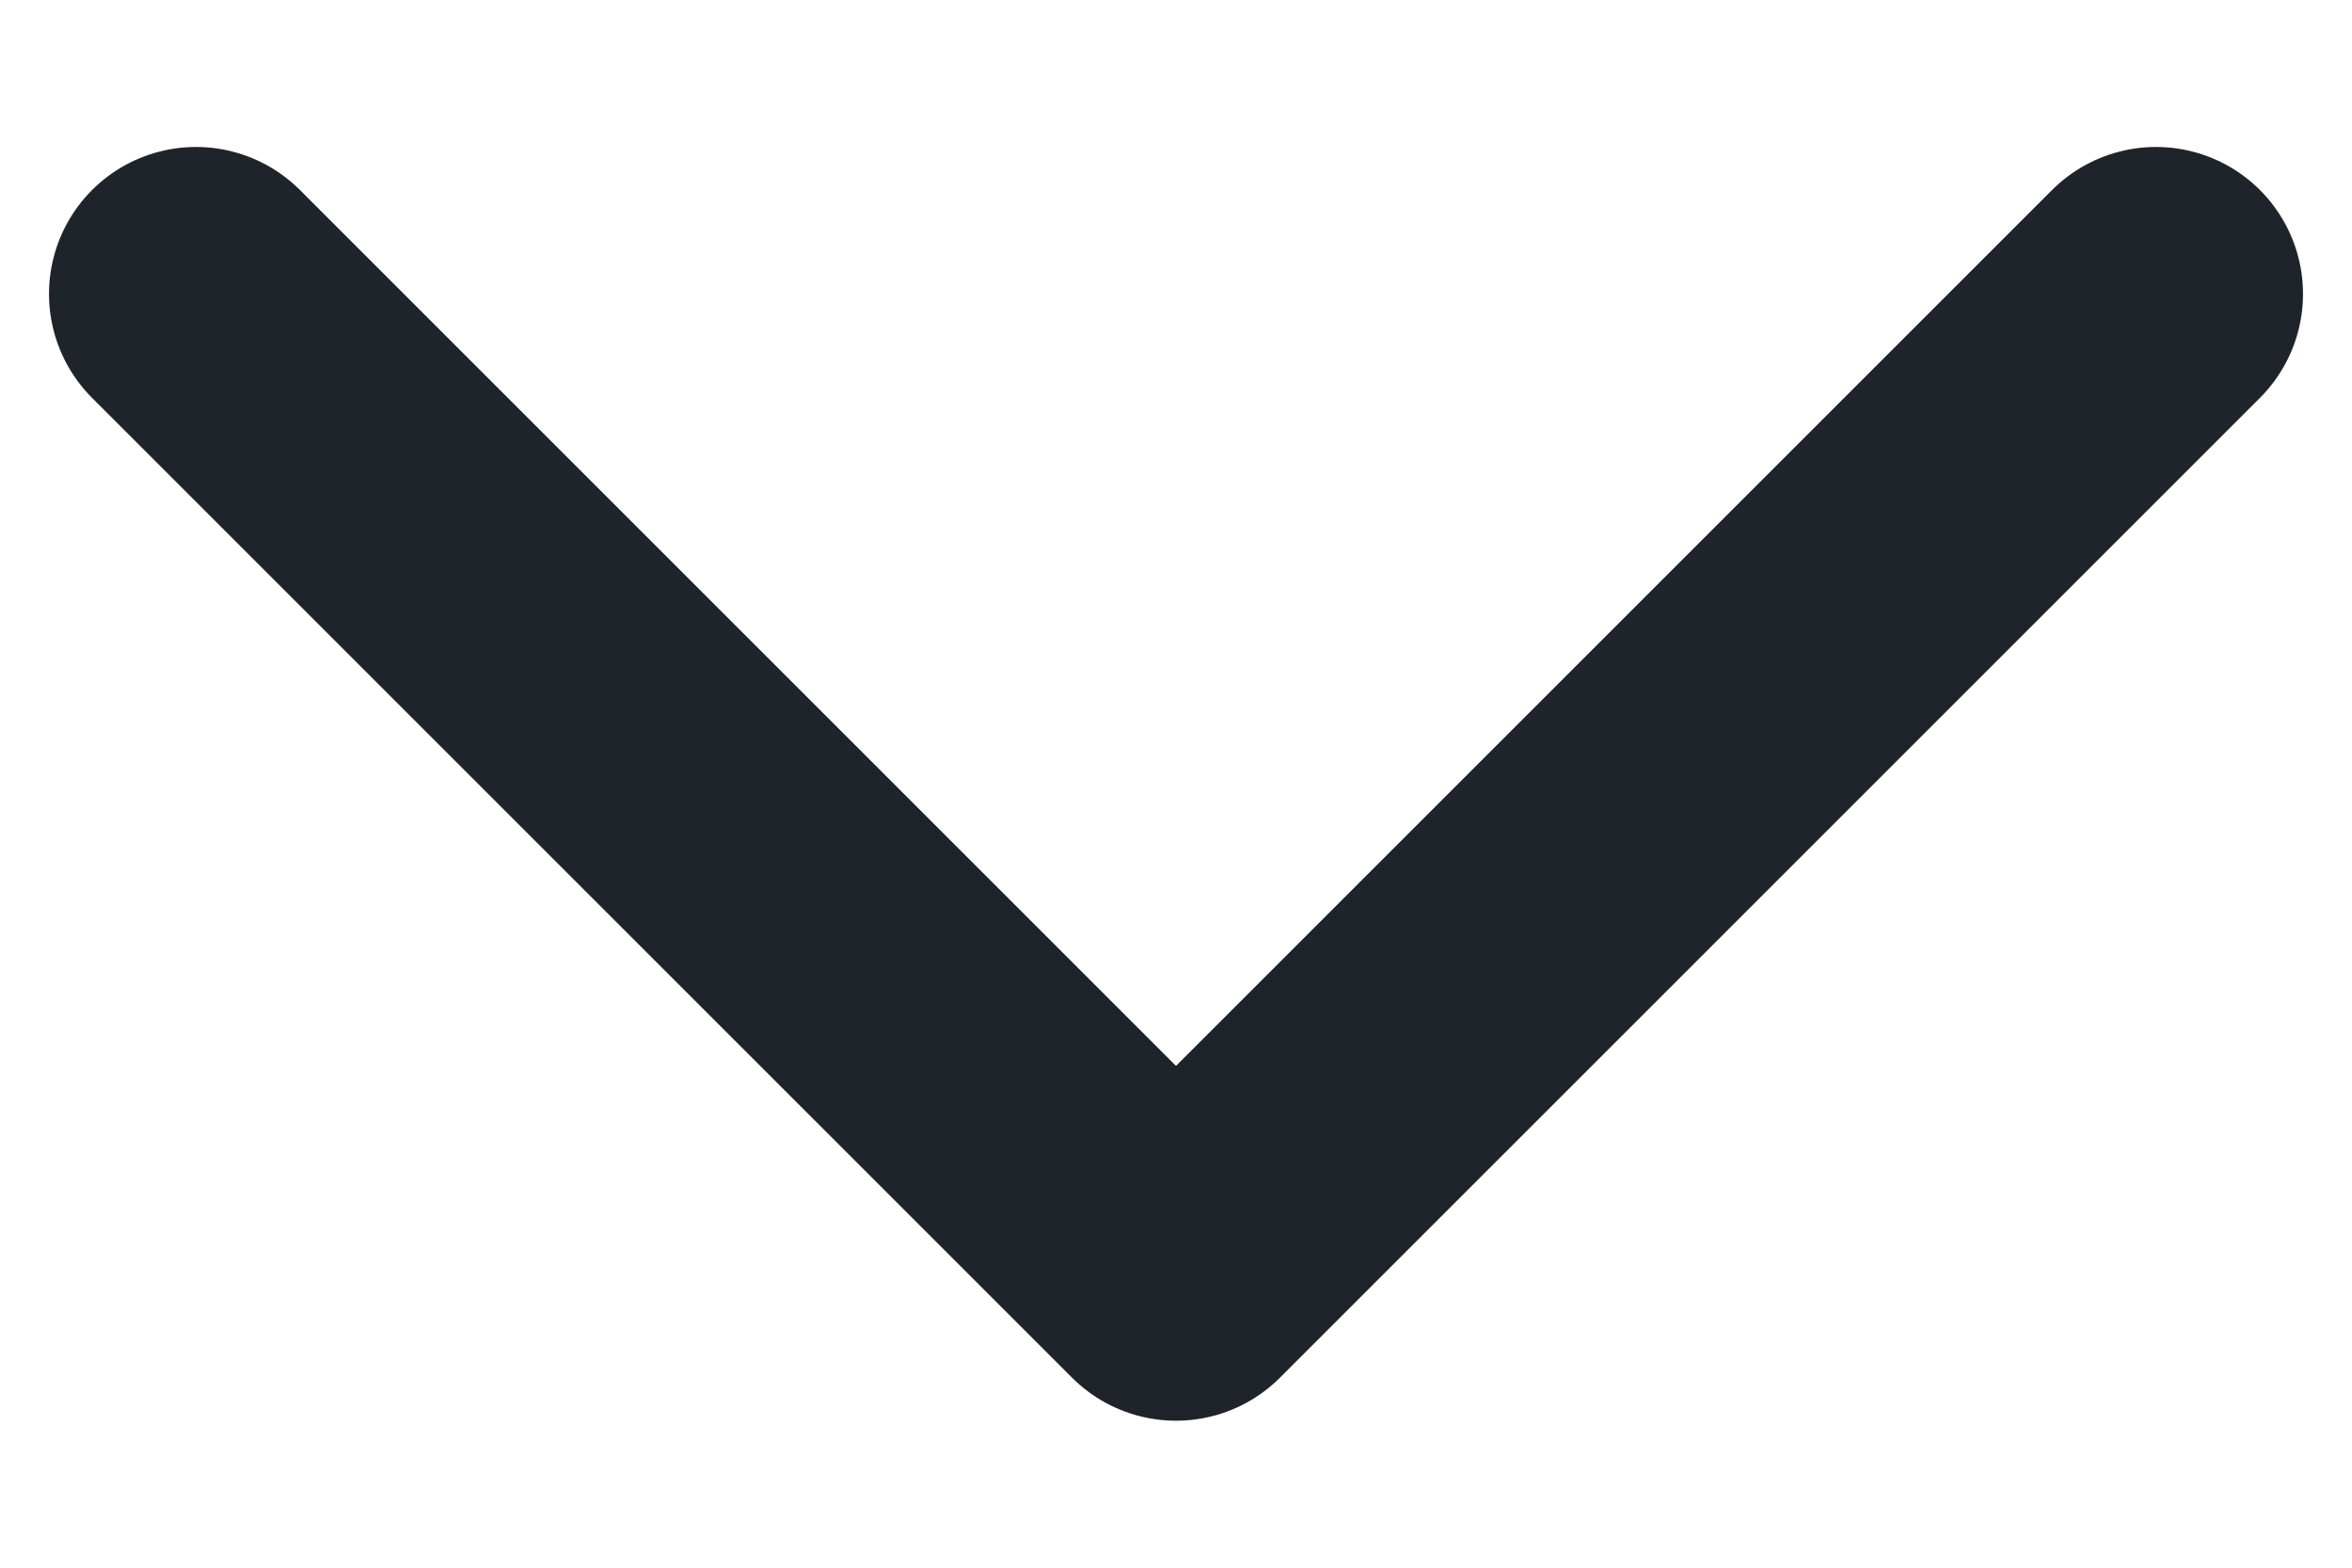
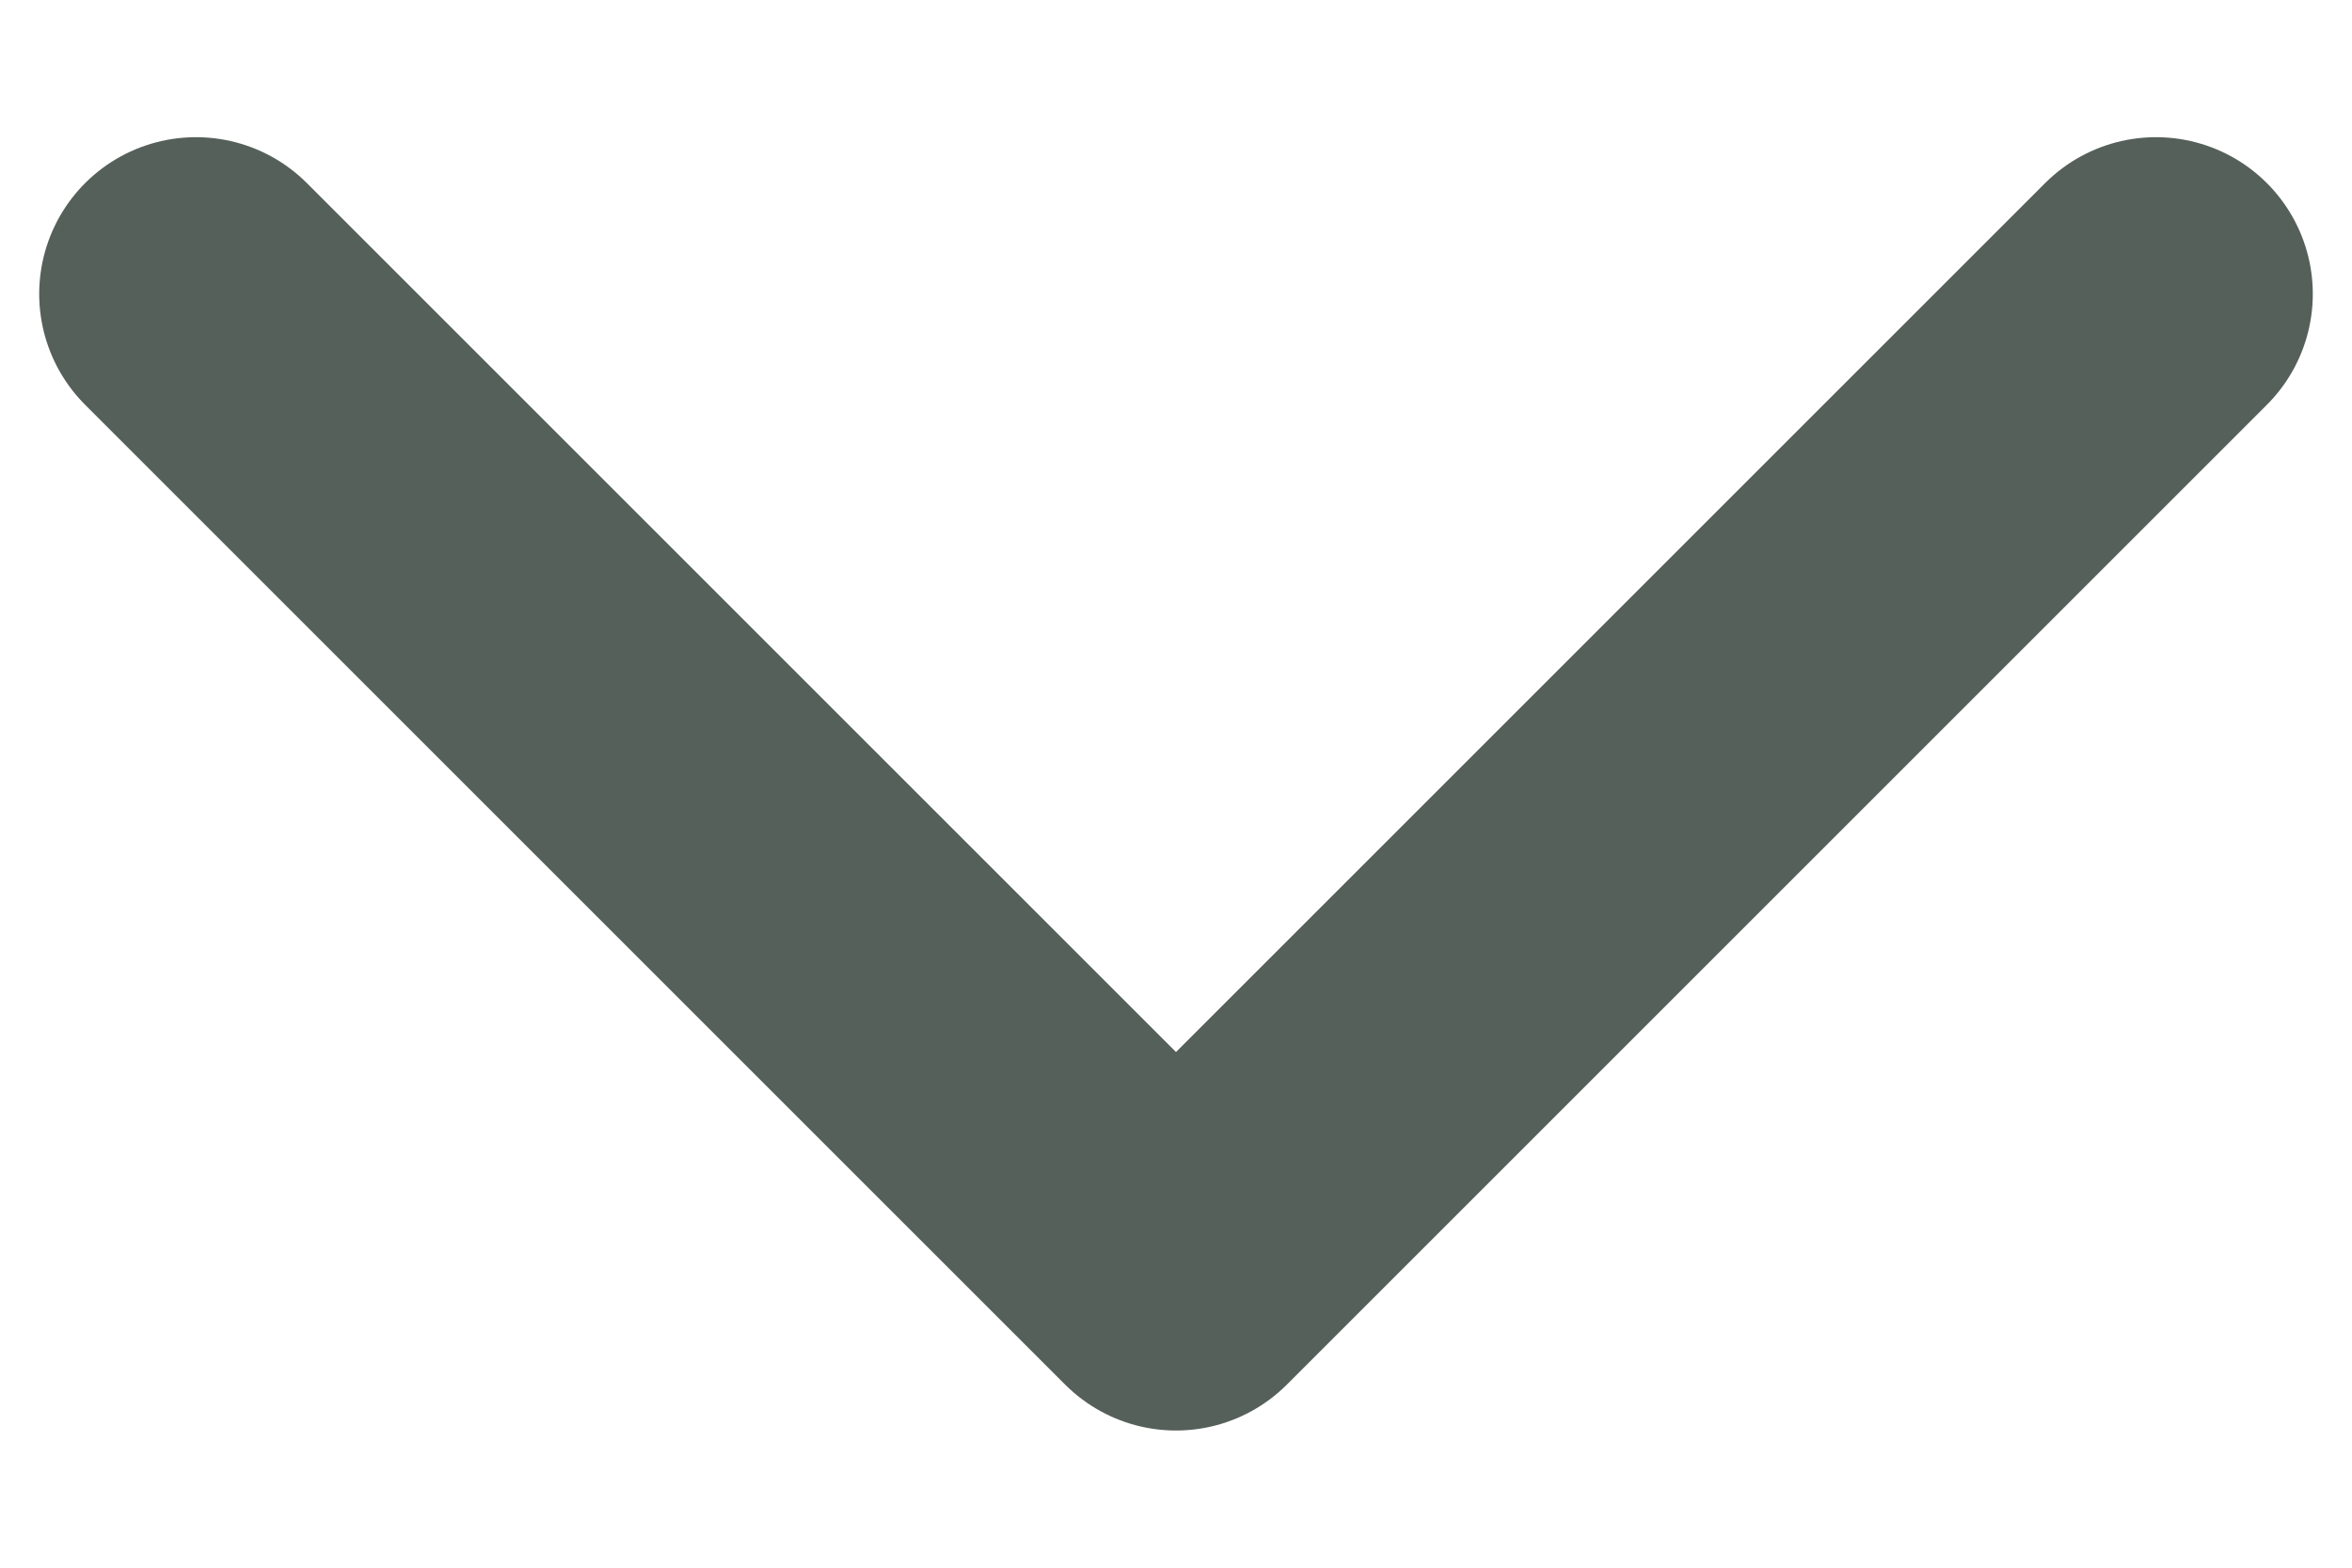
- <svg xmlns="http://www.w3.org/2000/svg" width="12" height="8" viewBox="0 0 12 8" fill="none" stroke="#1F242B" stroke-width="1.5" stroke-linecap="round" stroke-linejoin="round">
+ <svg xmlns="http://www.w3.org/2000/svg" width="12" height="8" viewBox="0 0 12 8" fill="none" stroke="#56605B" stroke-width="1.6" stroke-linecap="round" stroke-linejoin="round">
  <path d="M1 1.5l5 5 5-5" />
</svg>
